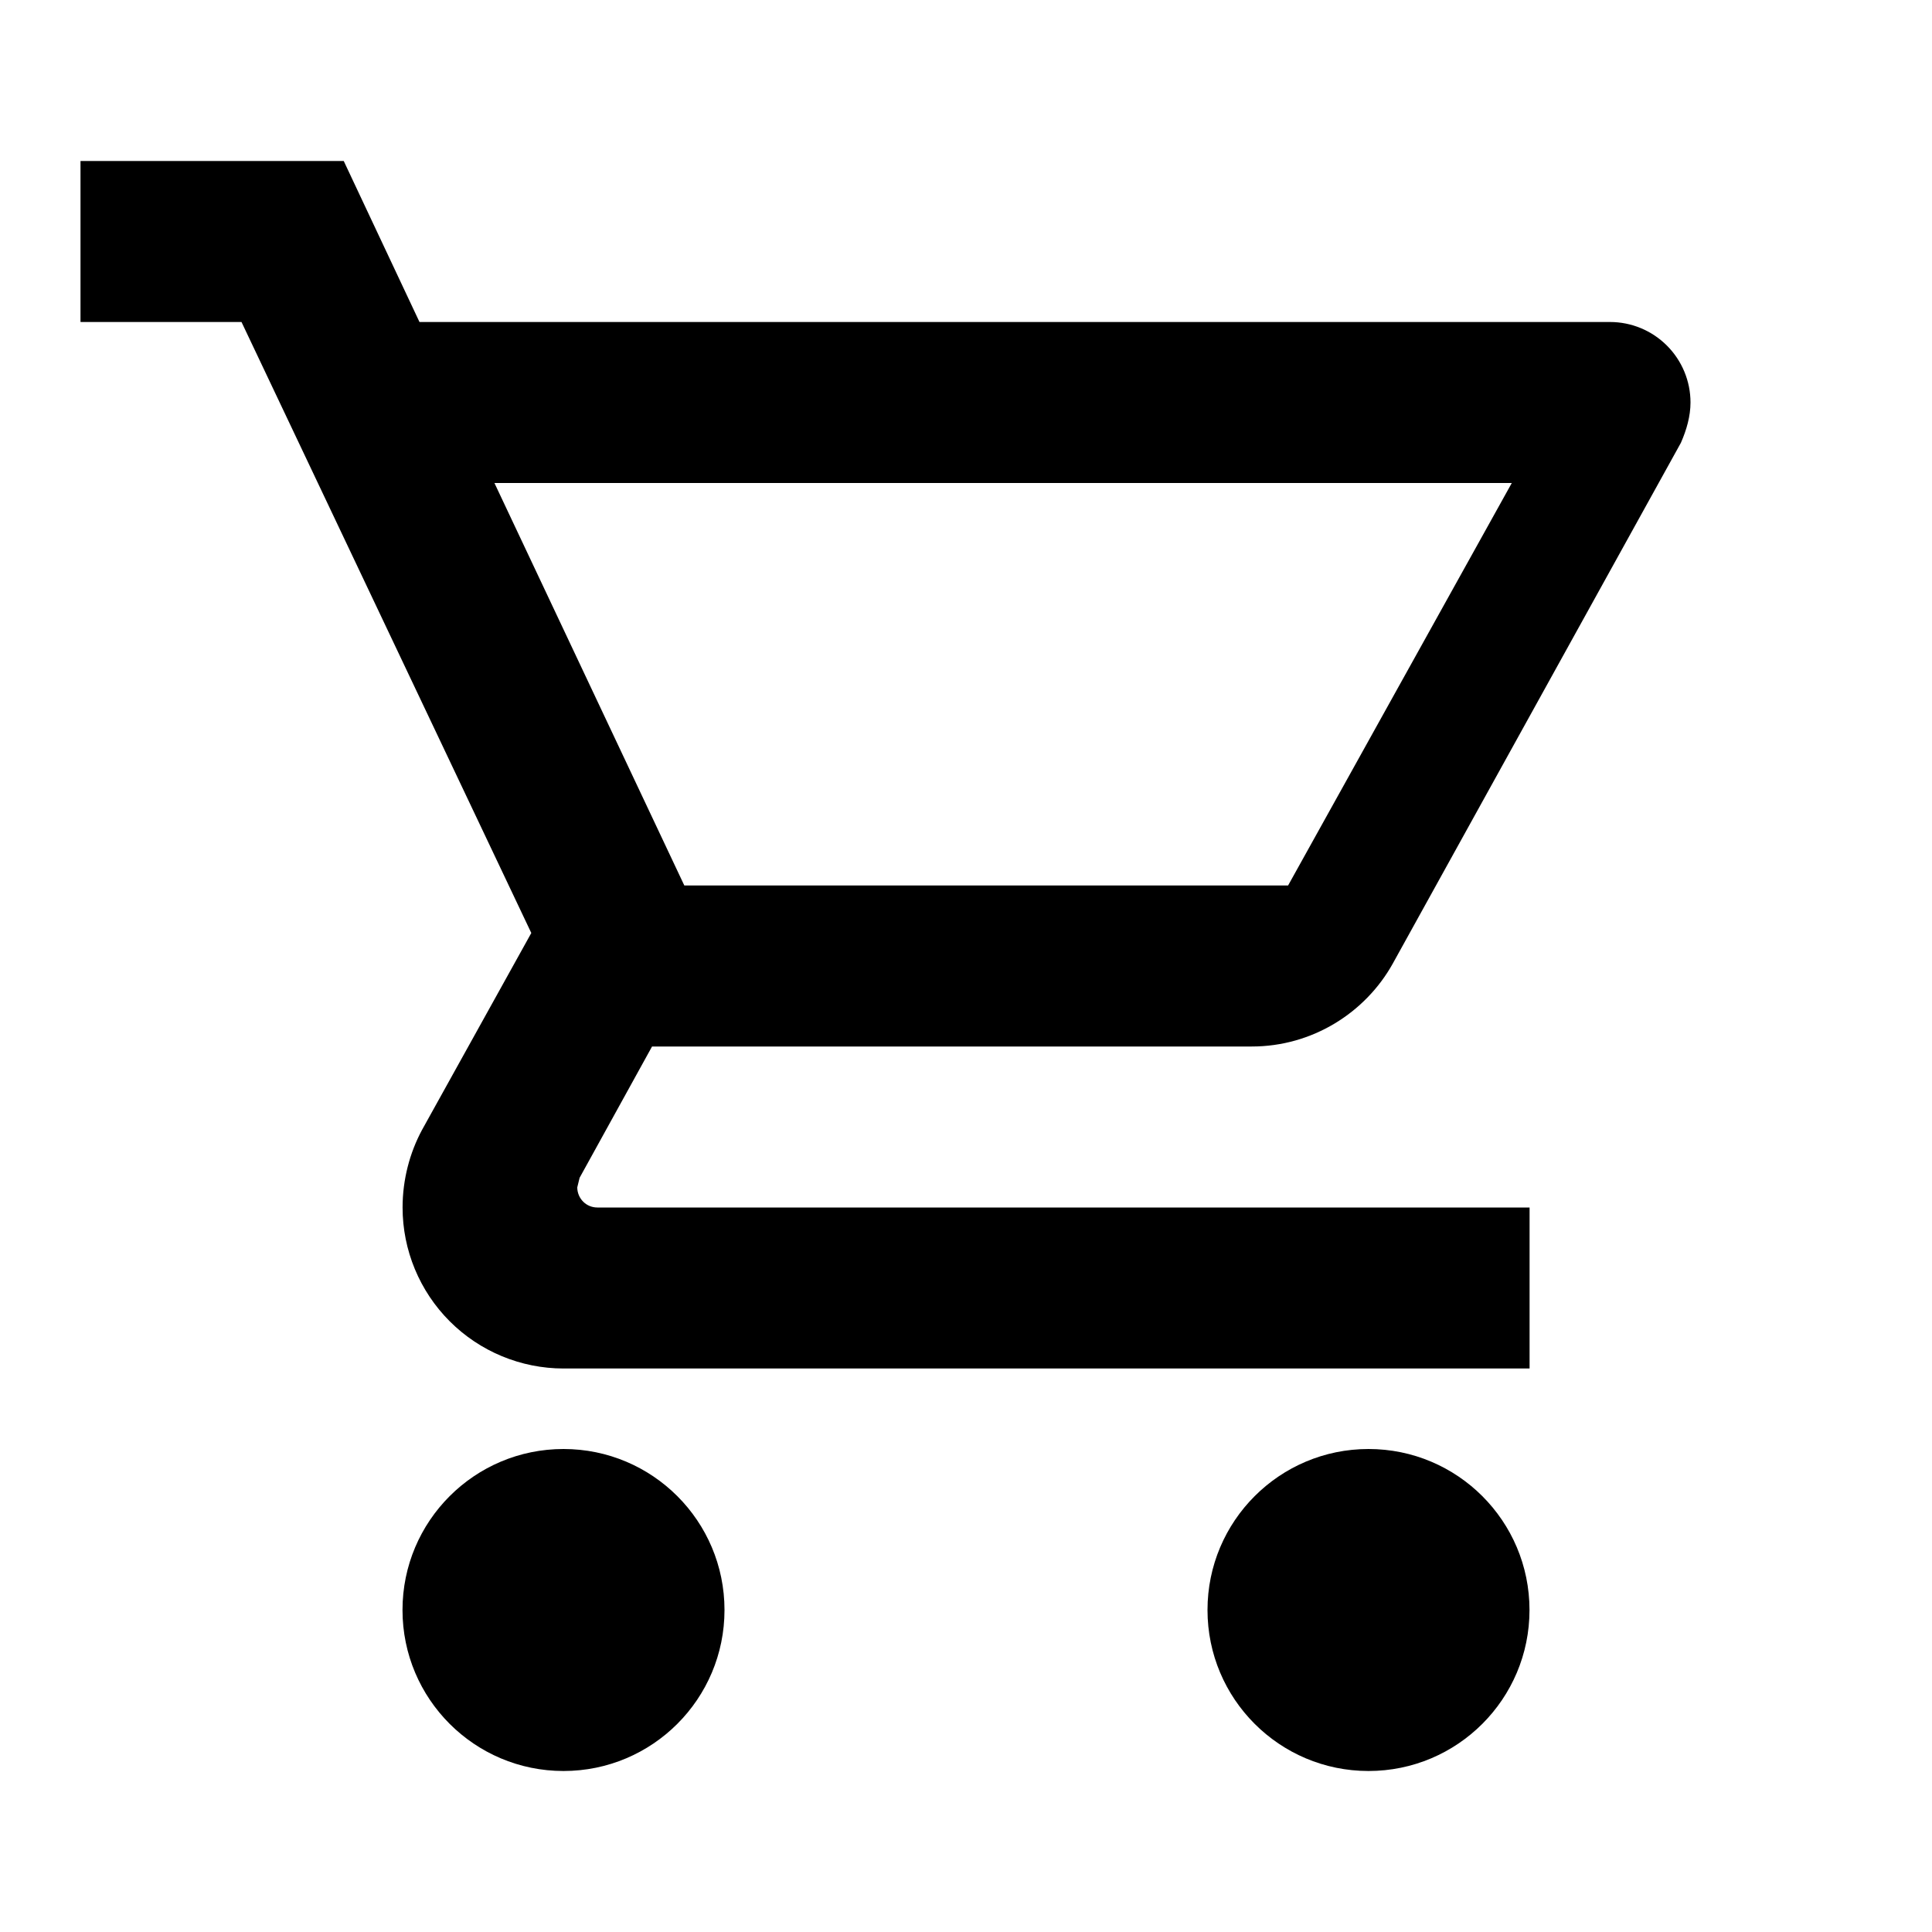
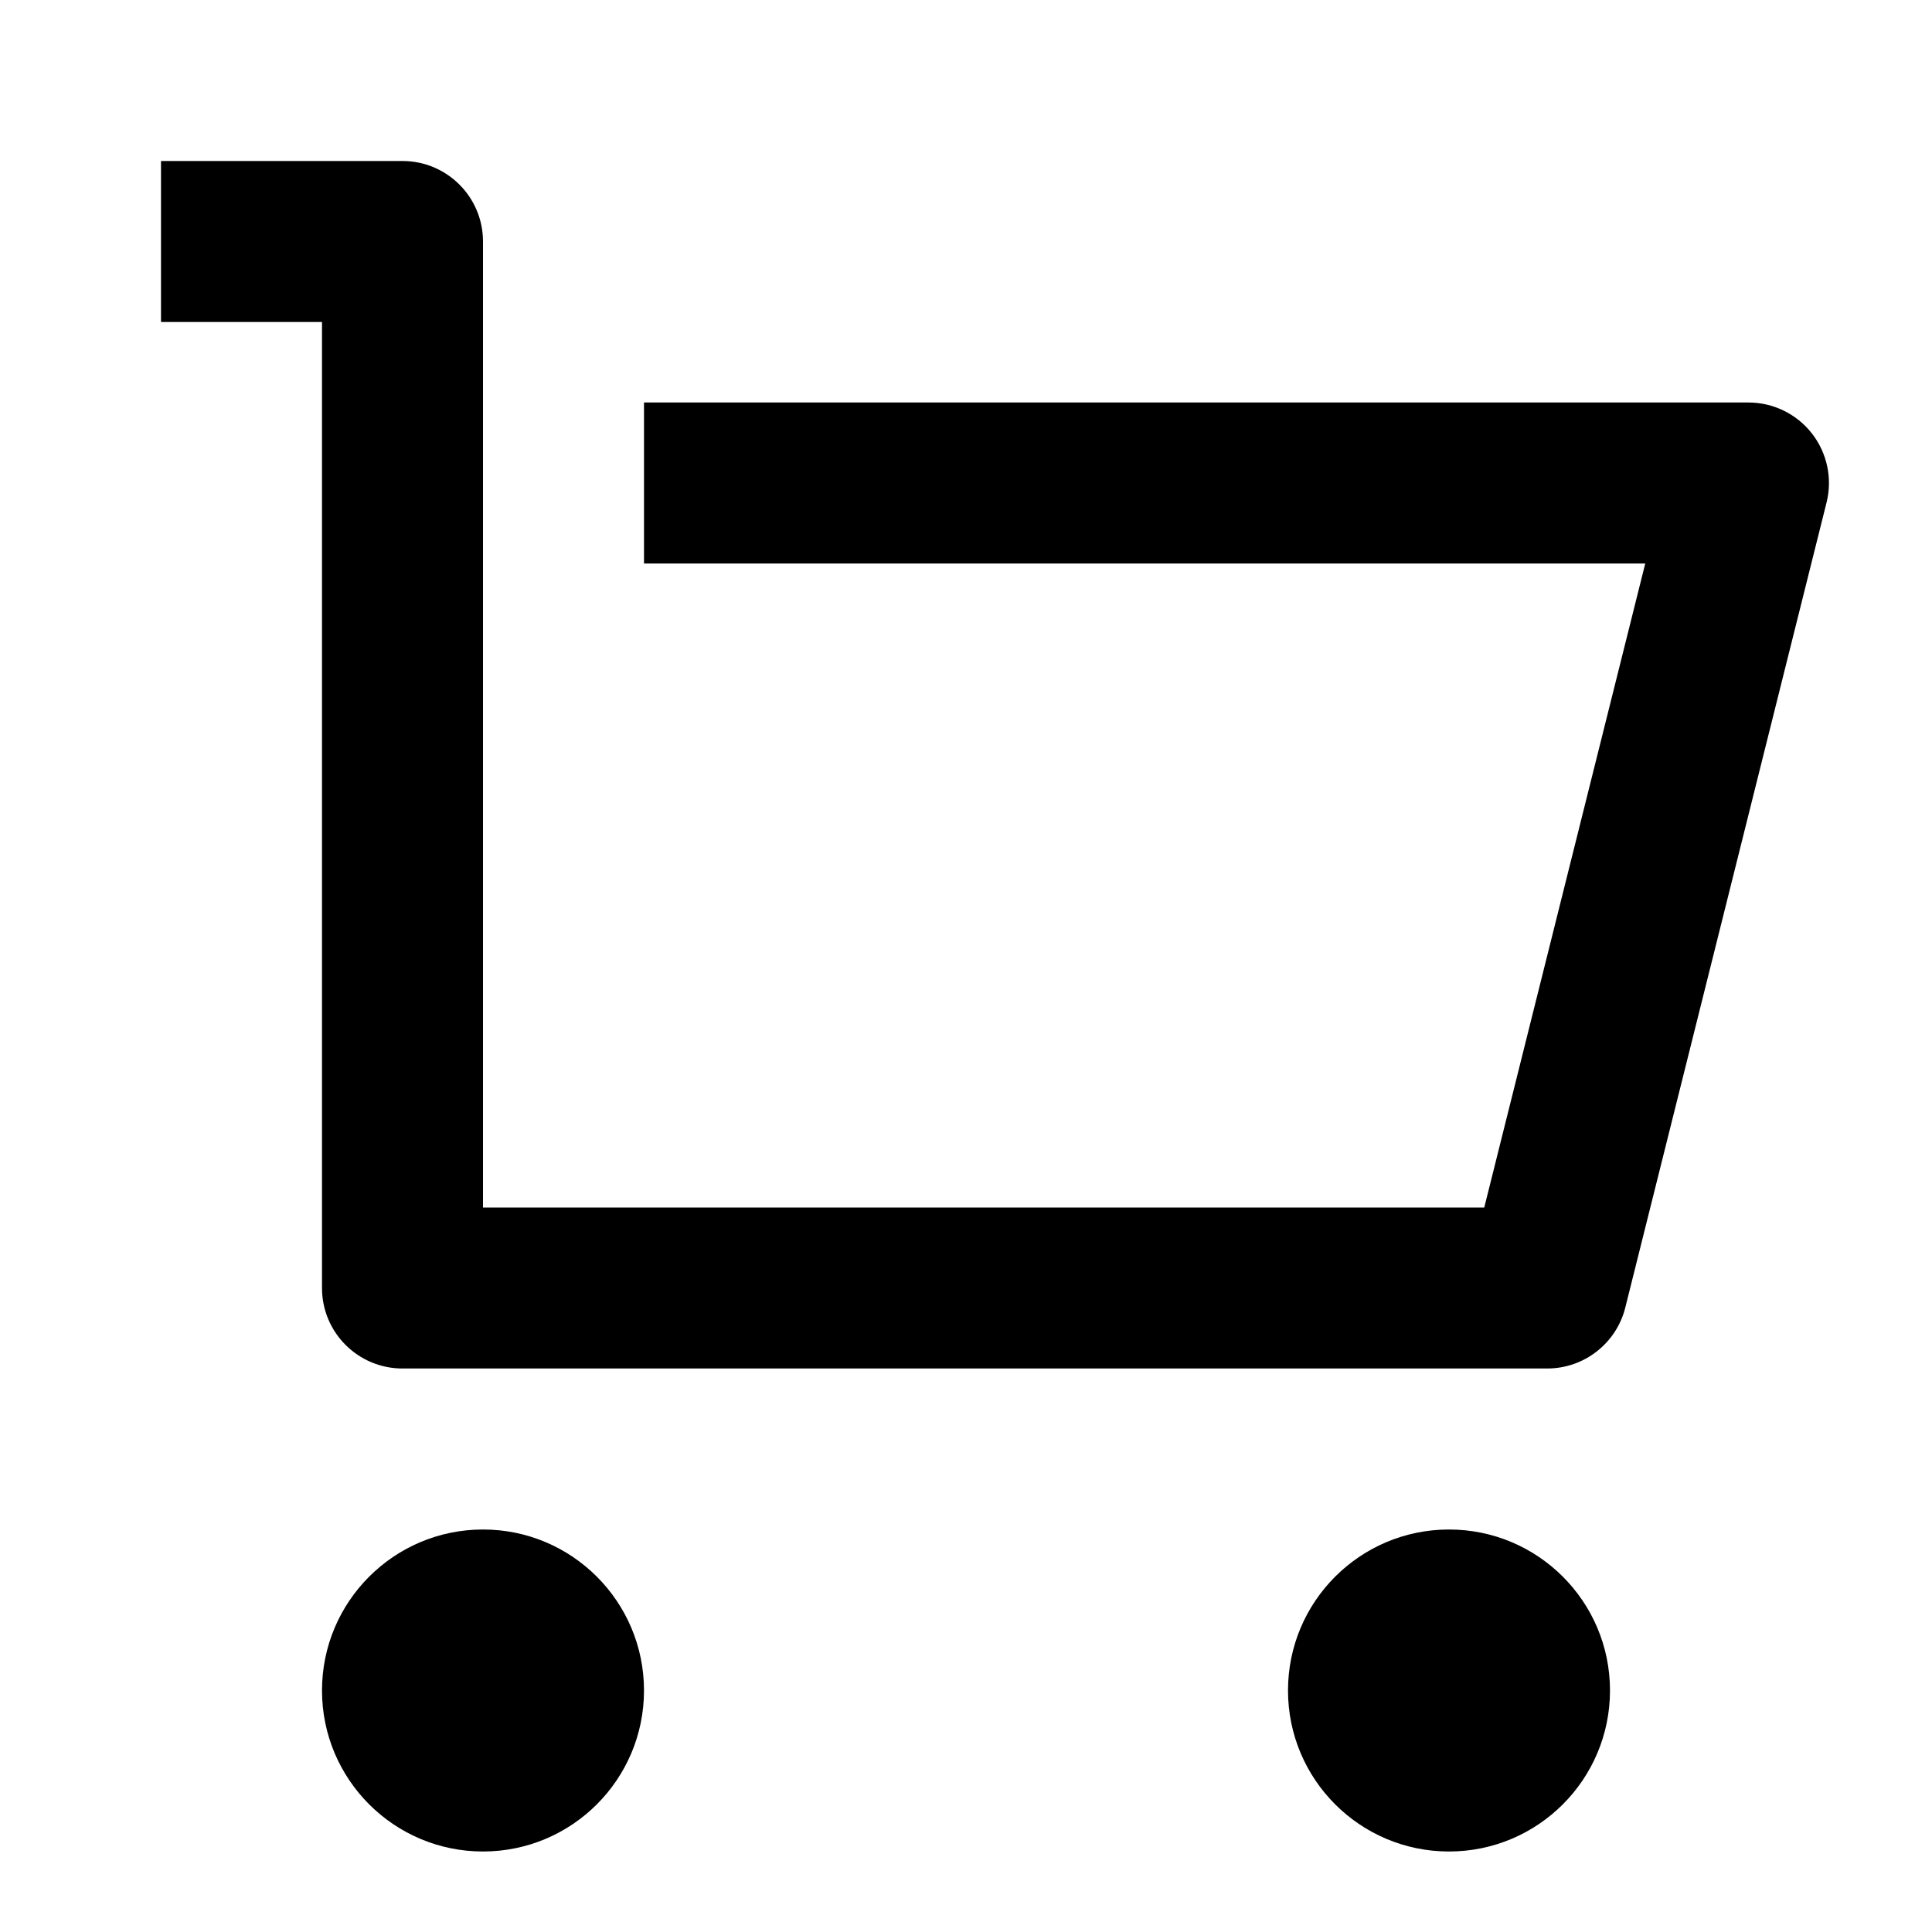
<svg xmlns="http://www.w3.org/2000/svg" width="24" height="24" version="1.1" viewBox="0 0 24 24">
-   <path d="m1 2v2h2l3.6 7.59-1.359 2.449c-0.15 0.28-0.24 0.611-0.24 0.961 0 0.53 0.211 1.039 0.586 1.414 0.375 0.375 0.884 0.586 1.414 0.586h12v-2h-11.58c-0.066 0-0.129-0.025-0.176-0.072-0.047-0.047-0.074-0.111-0.074-0.178l0.029-0.119 0.9-1.631h7.451c0.75 0 1.41-0.419 1.75-1.029l3.58-6.471c0.07-0.16 0.119-0.33 0.119-0.5 0-0.265-0.105-0.519-0.293-0.707-0.188-0.188-0.442-0.293-0.707-0.293h-14.789l-0.941-2h-3.269zm5.141 4h12.639l-2.779 5h-7.5l-2.359-5zm0.859 12a2 2 0 0 0-2 2 2 2 0 0 0 2 2 2 2 0 0 0 2-2 2 2 0 0 0-2-2zm10 0a2 2 0 0 0-2 2 2 2 0 0 0 2 2 2 2 0 0 0 2-2 2 2 0 0 0-2-2z" />
+   <path d="M4 16V4H2V2h3a1 1 0 0 1 1 1v12h12.438l2-8H8V5h13.72a1 1 0 0 1 .97 1.243l-2.5 10a1 1 0 0 1-.97.757H5a1 1 0 0 1-1-1zm2 7a2 2 0 1 1 0-4 2 2 0 0 1 0 4zm12 0a2 2 0 1 1 0-4 2 2 0 0 1 0 4z" />
</svg>
